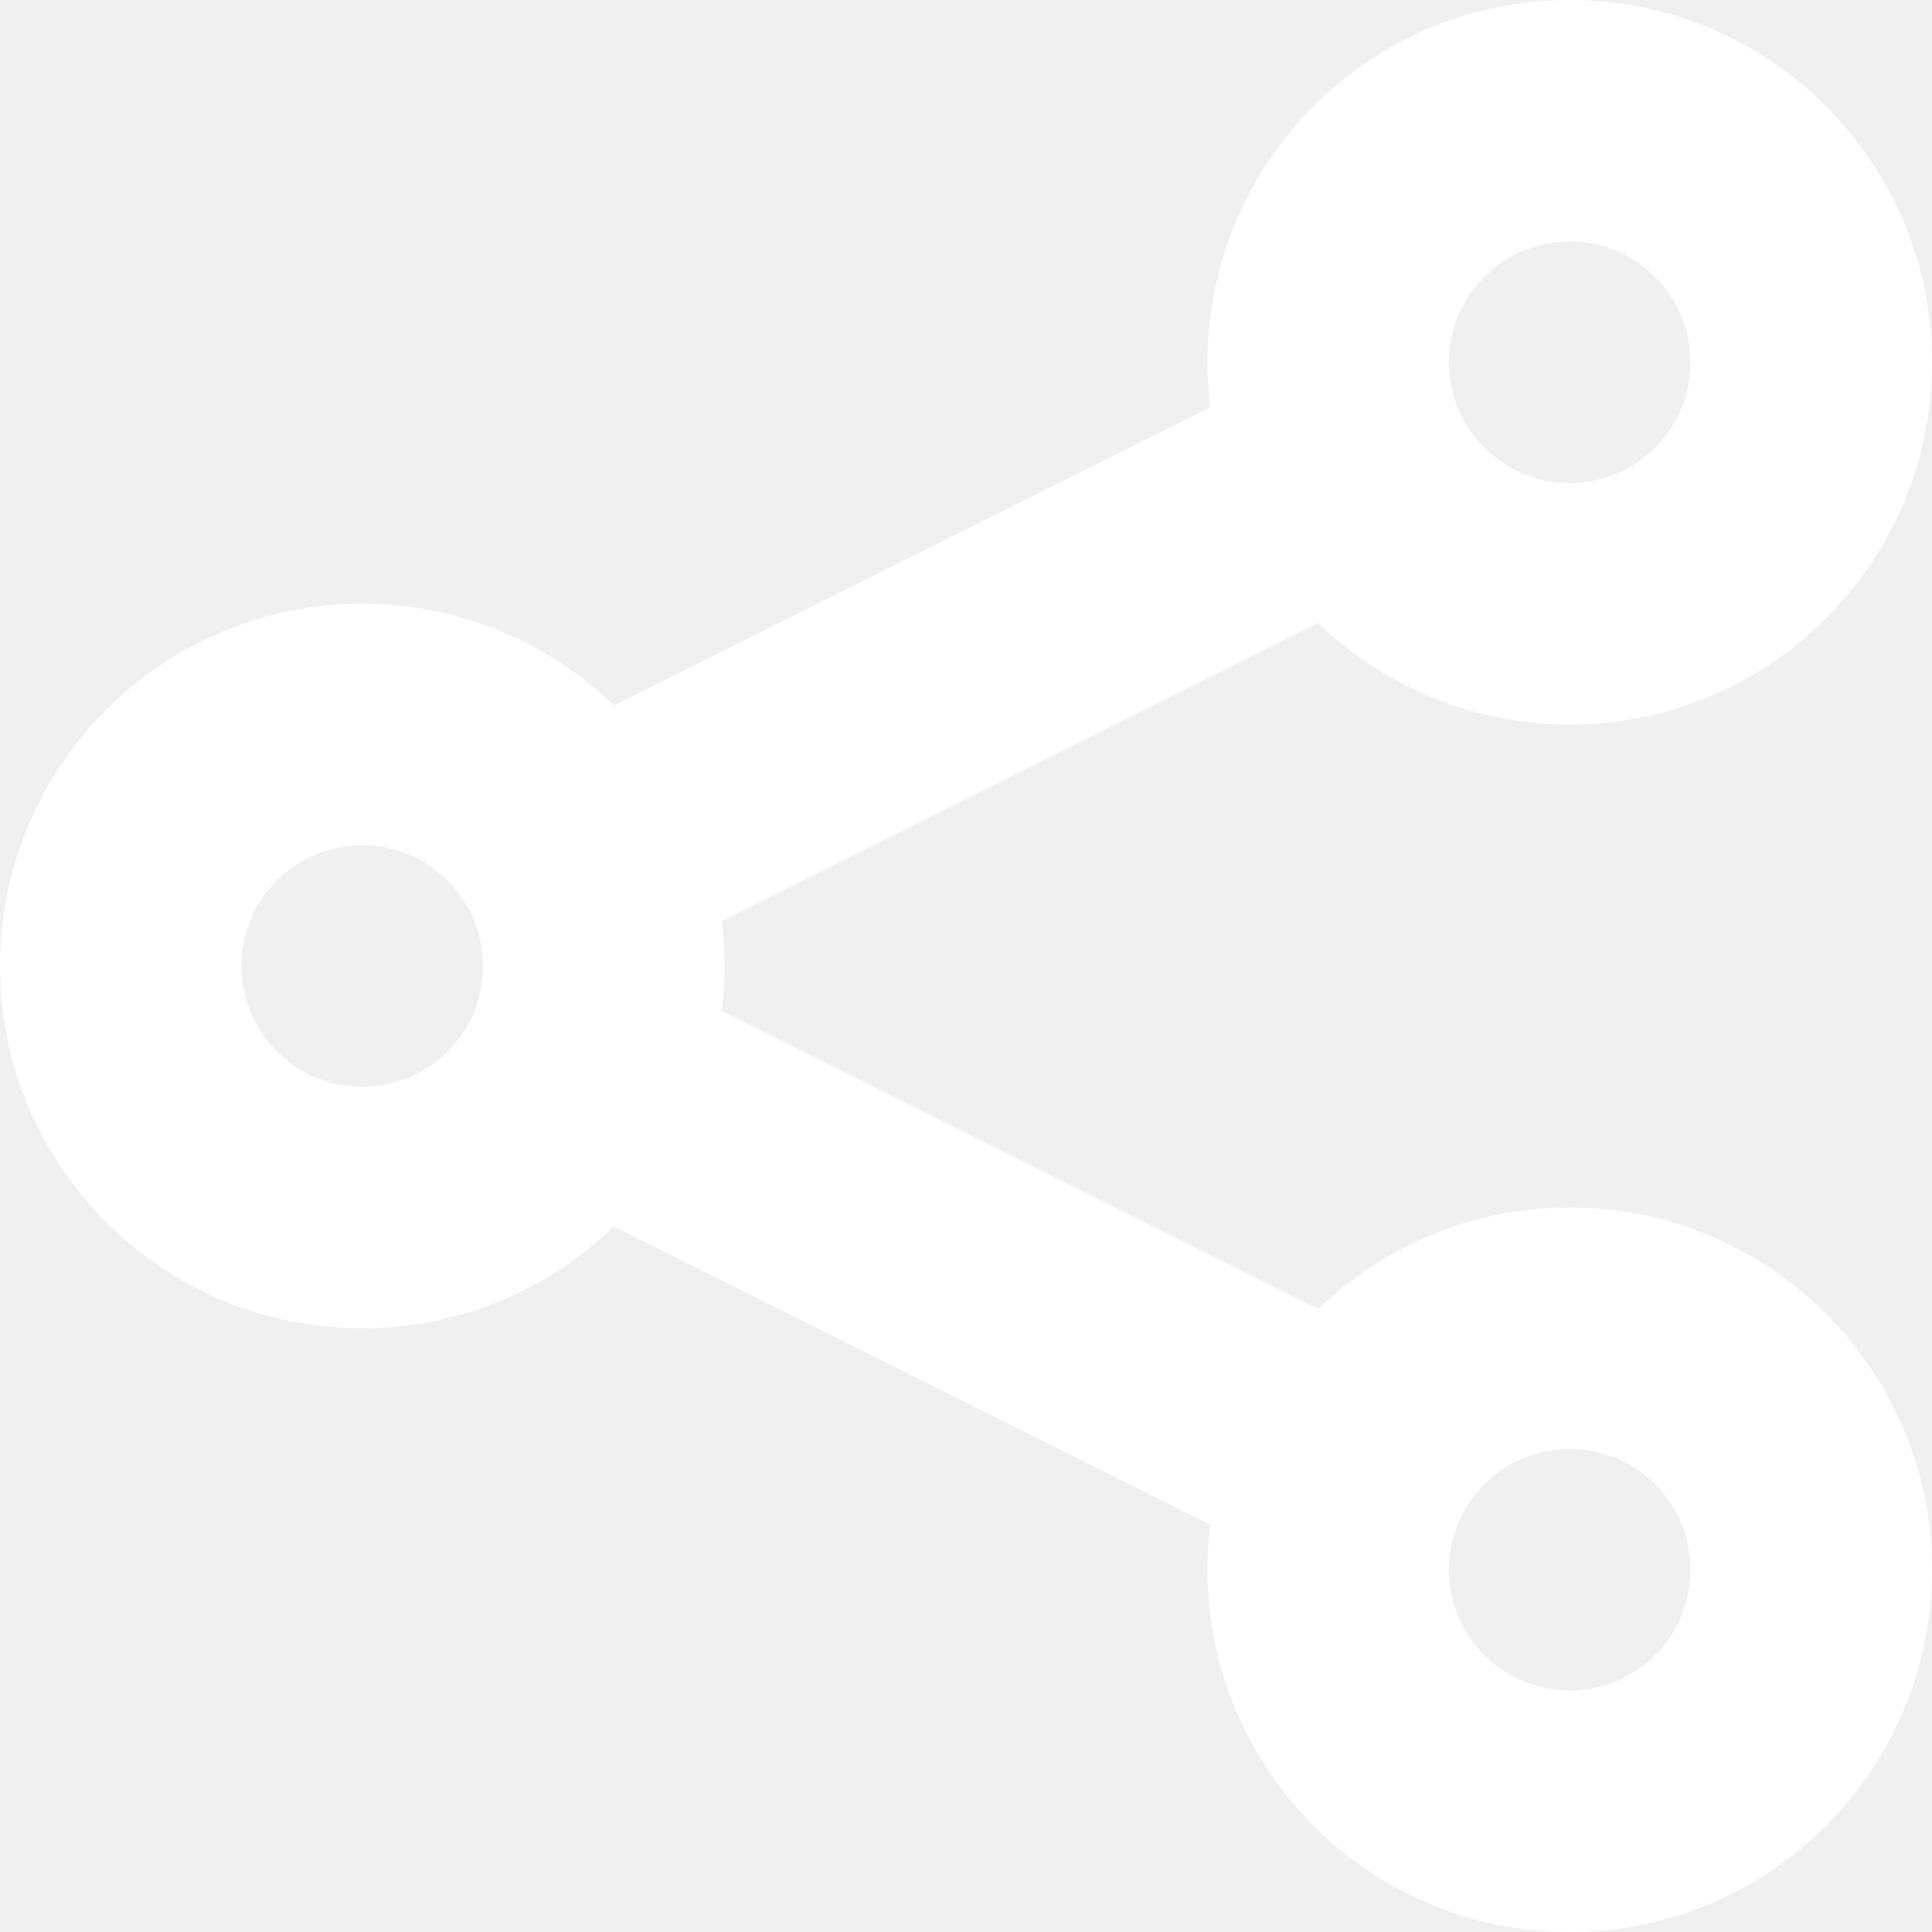
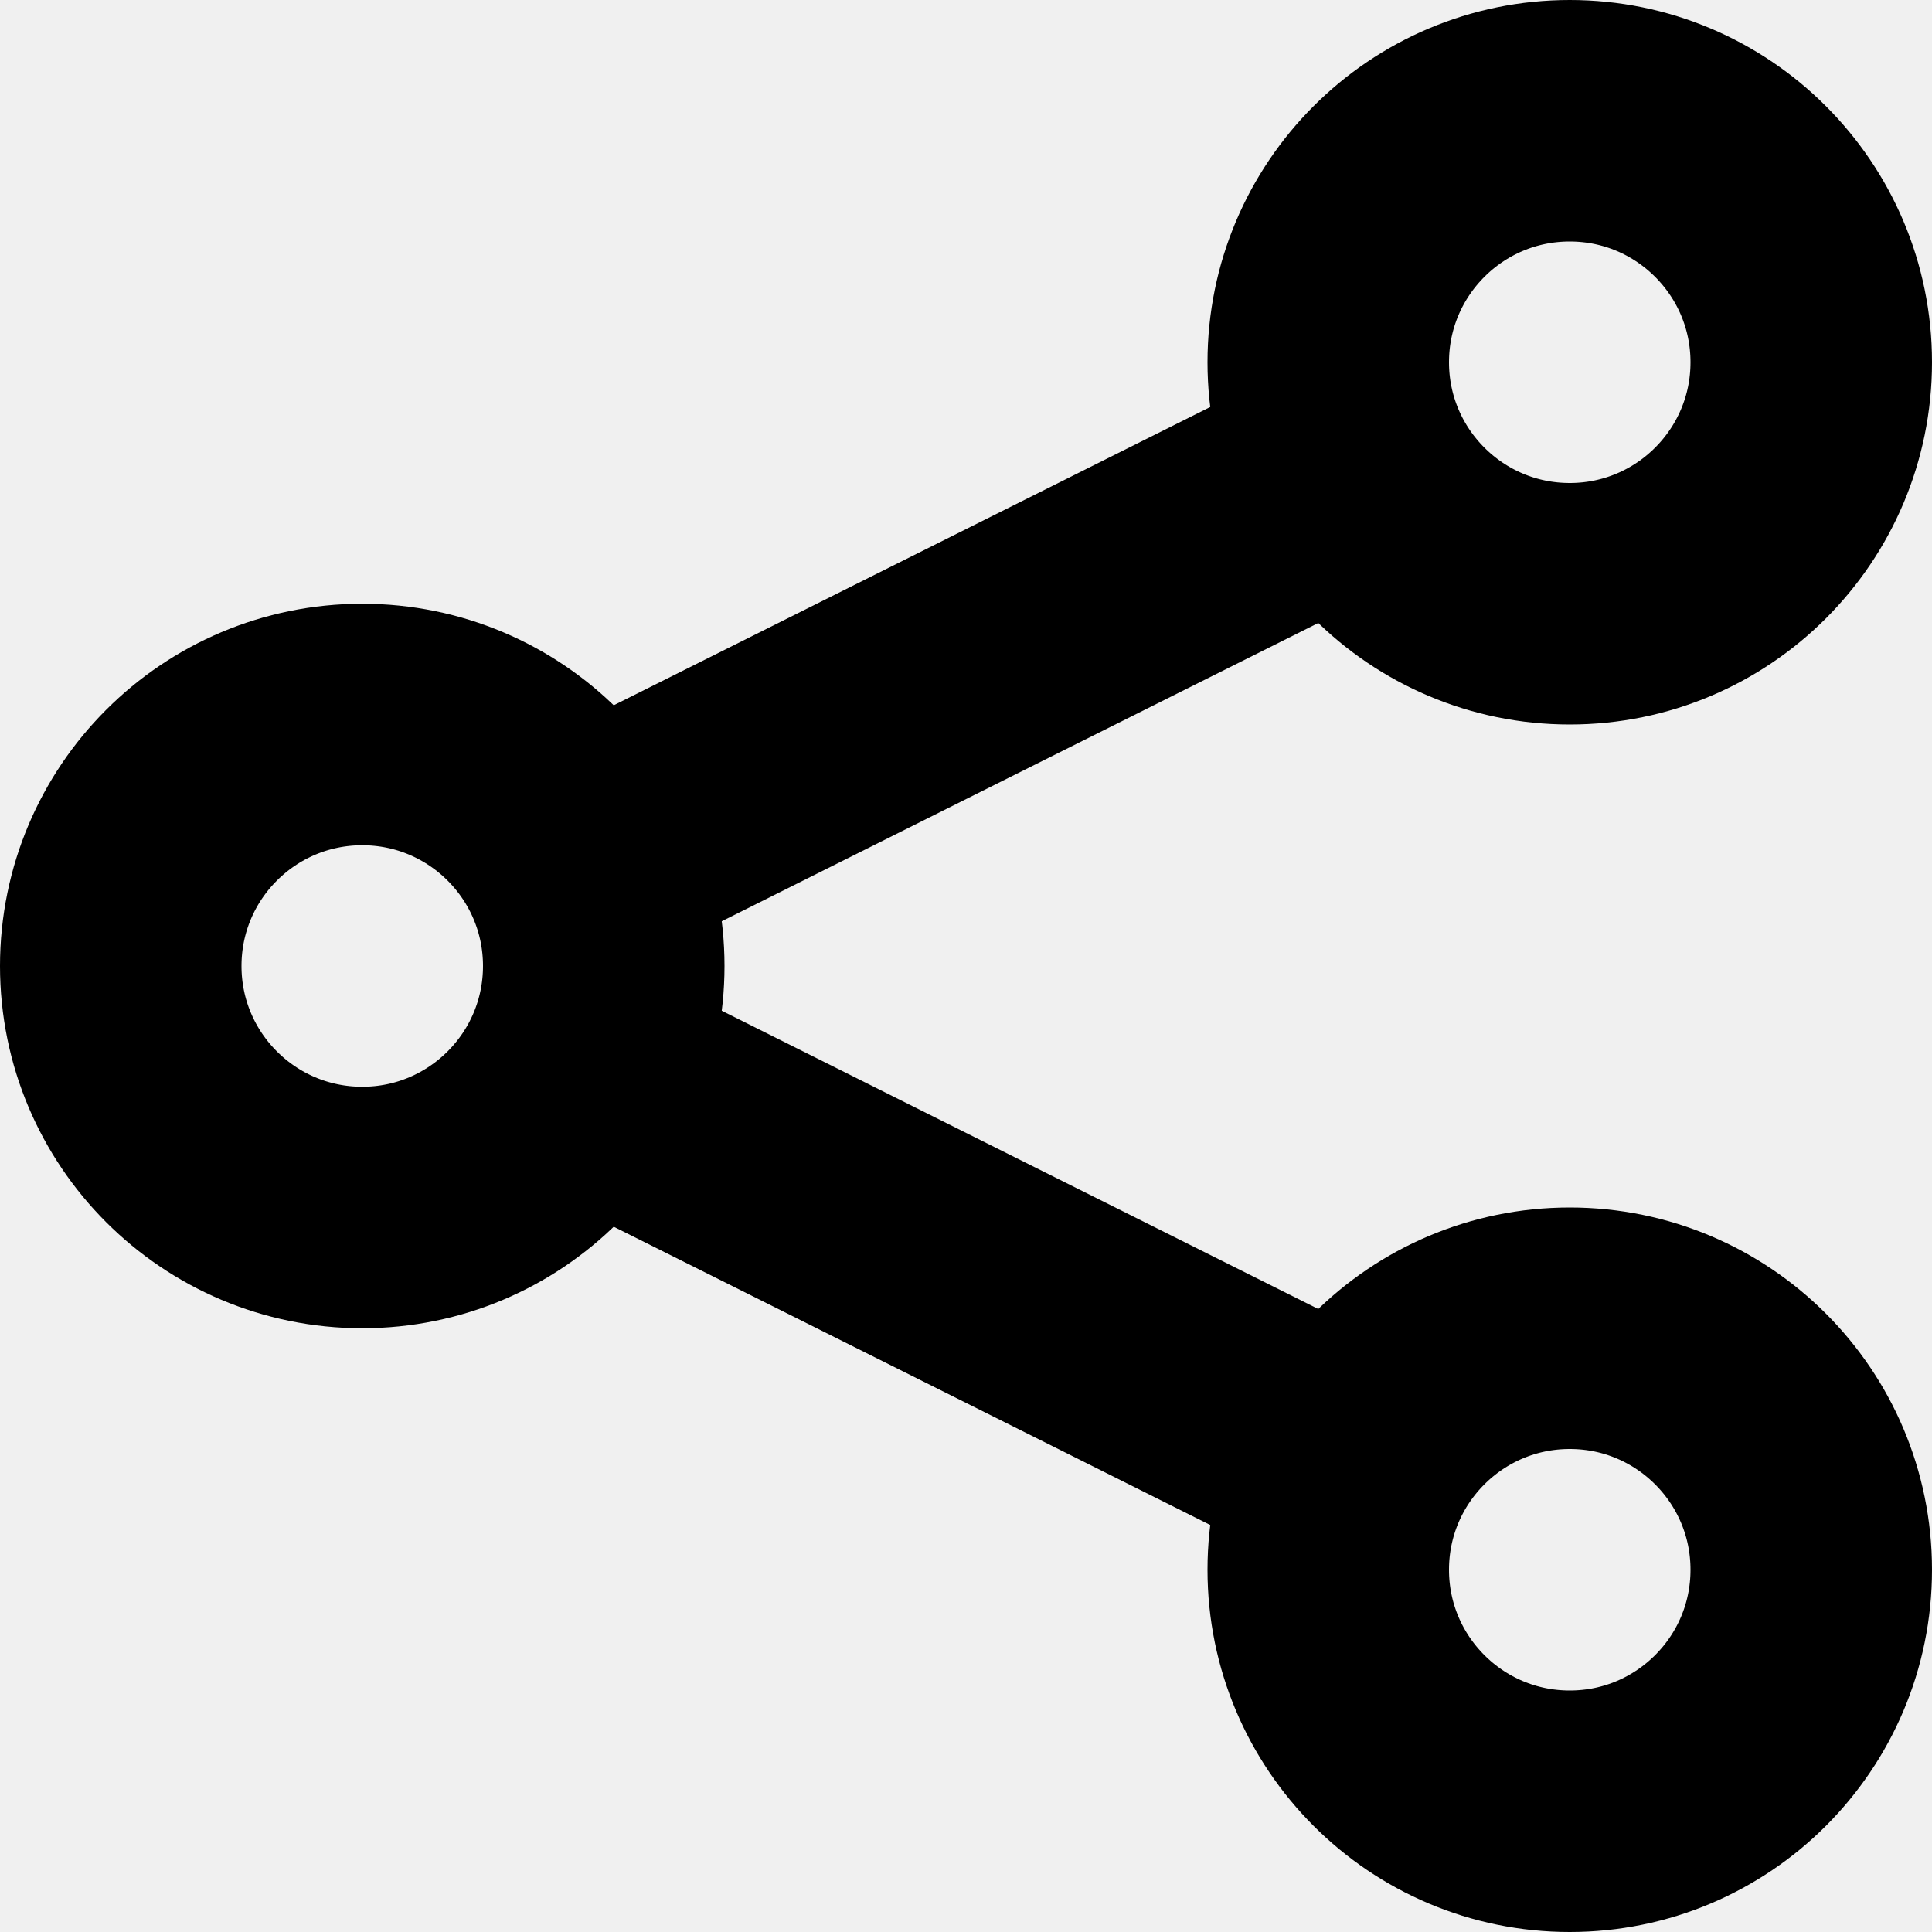
<svg xmlns="http://www.w3.org/2000/svg" width="16" height="16" viewBox="0 0 16 16" fill="none">
-   <path d="M5 7L11 4" stroke="white" stroke-width="2" />
-   <path d="M5 9L11 12" stroke="white" stroke-width="2" />
-   <circle cx="13" cy="13" r="2" stroke="white" stroke-width="2" />
-   <circle cx="3" cy="8" r="2" stroke="white" stroke-width="2" />
-   <circle cx="13" cy="3" r="2" stroke="white" stroke-width="2" />
+   <path d="M5 7L11 4" stroke="currentColor" stroke-width="2" />
+   <path d="M5 9L11 12" stroke="currentColor" stroke-width="2" />
+   <circle cx="13" cy="13" r="2" stroke="currentColor" stroke-width="2" />
+   <circle cx="3" cy="8" r="2" stroke="currentColor" stroke-width="2" />
+   <circle cx="13" cy="3" r="2" stroke="currentColor" stroke-width="2" />
</svg>
